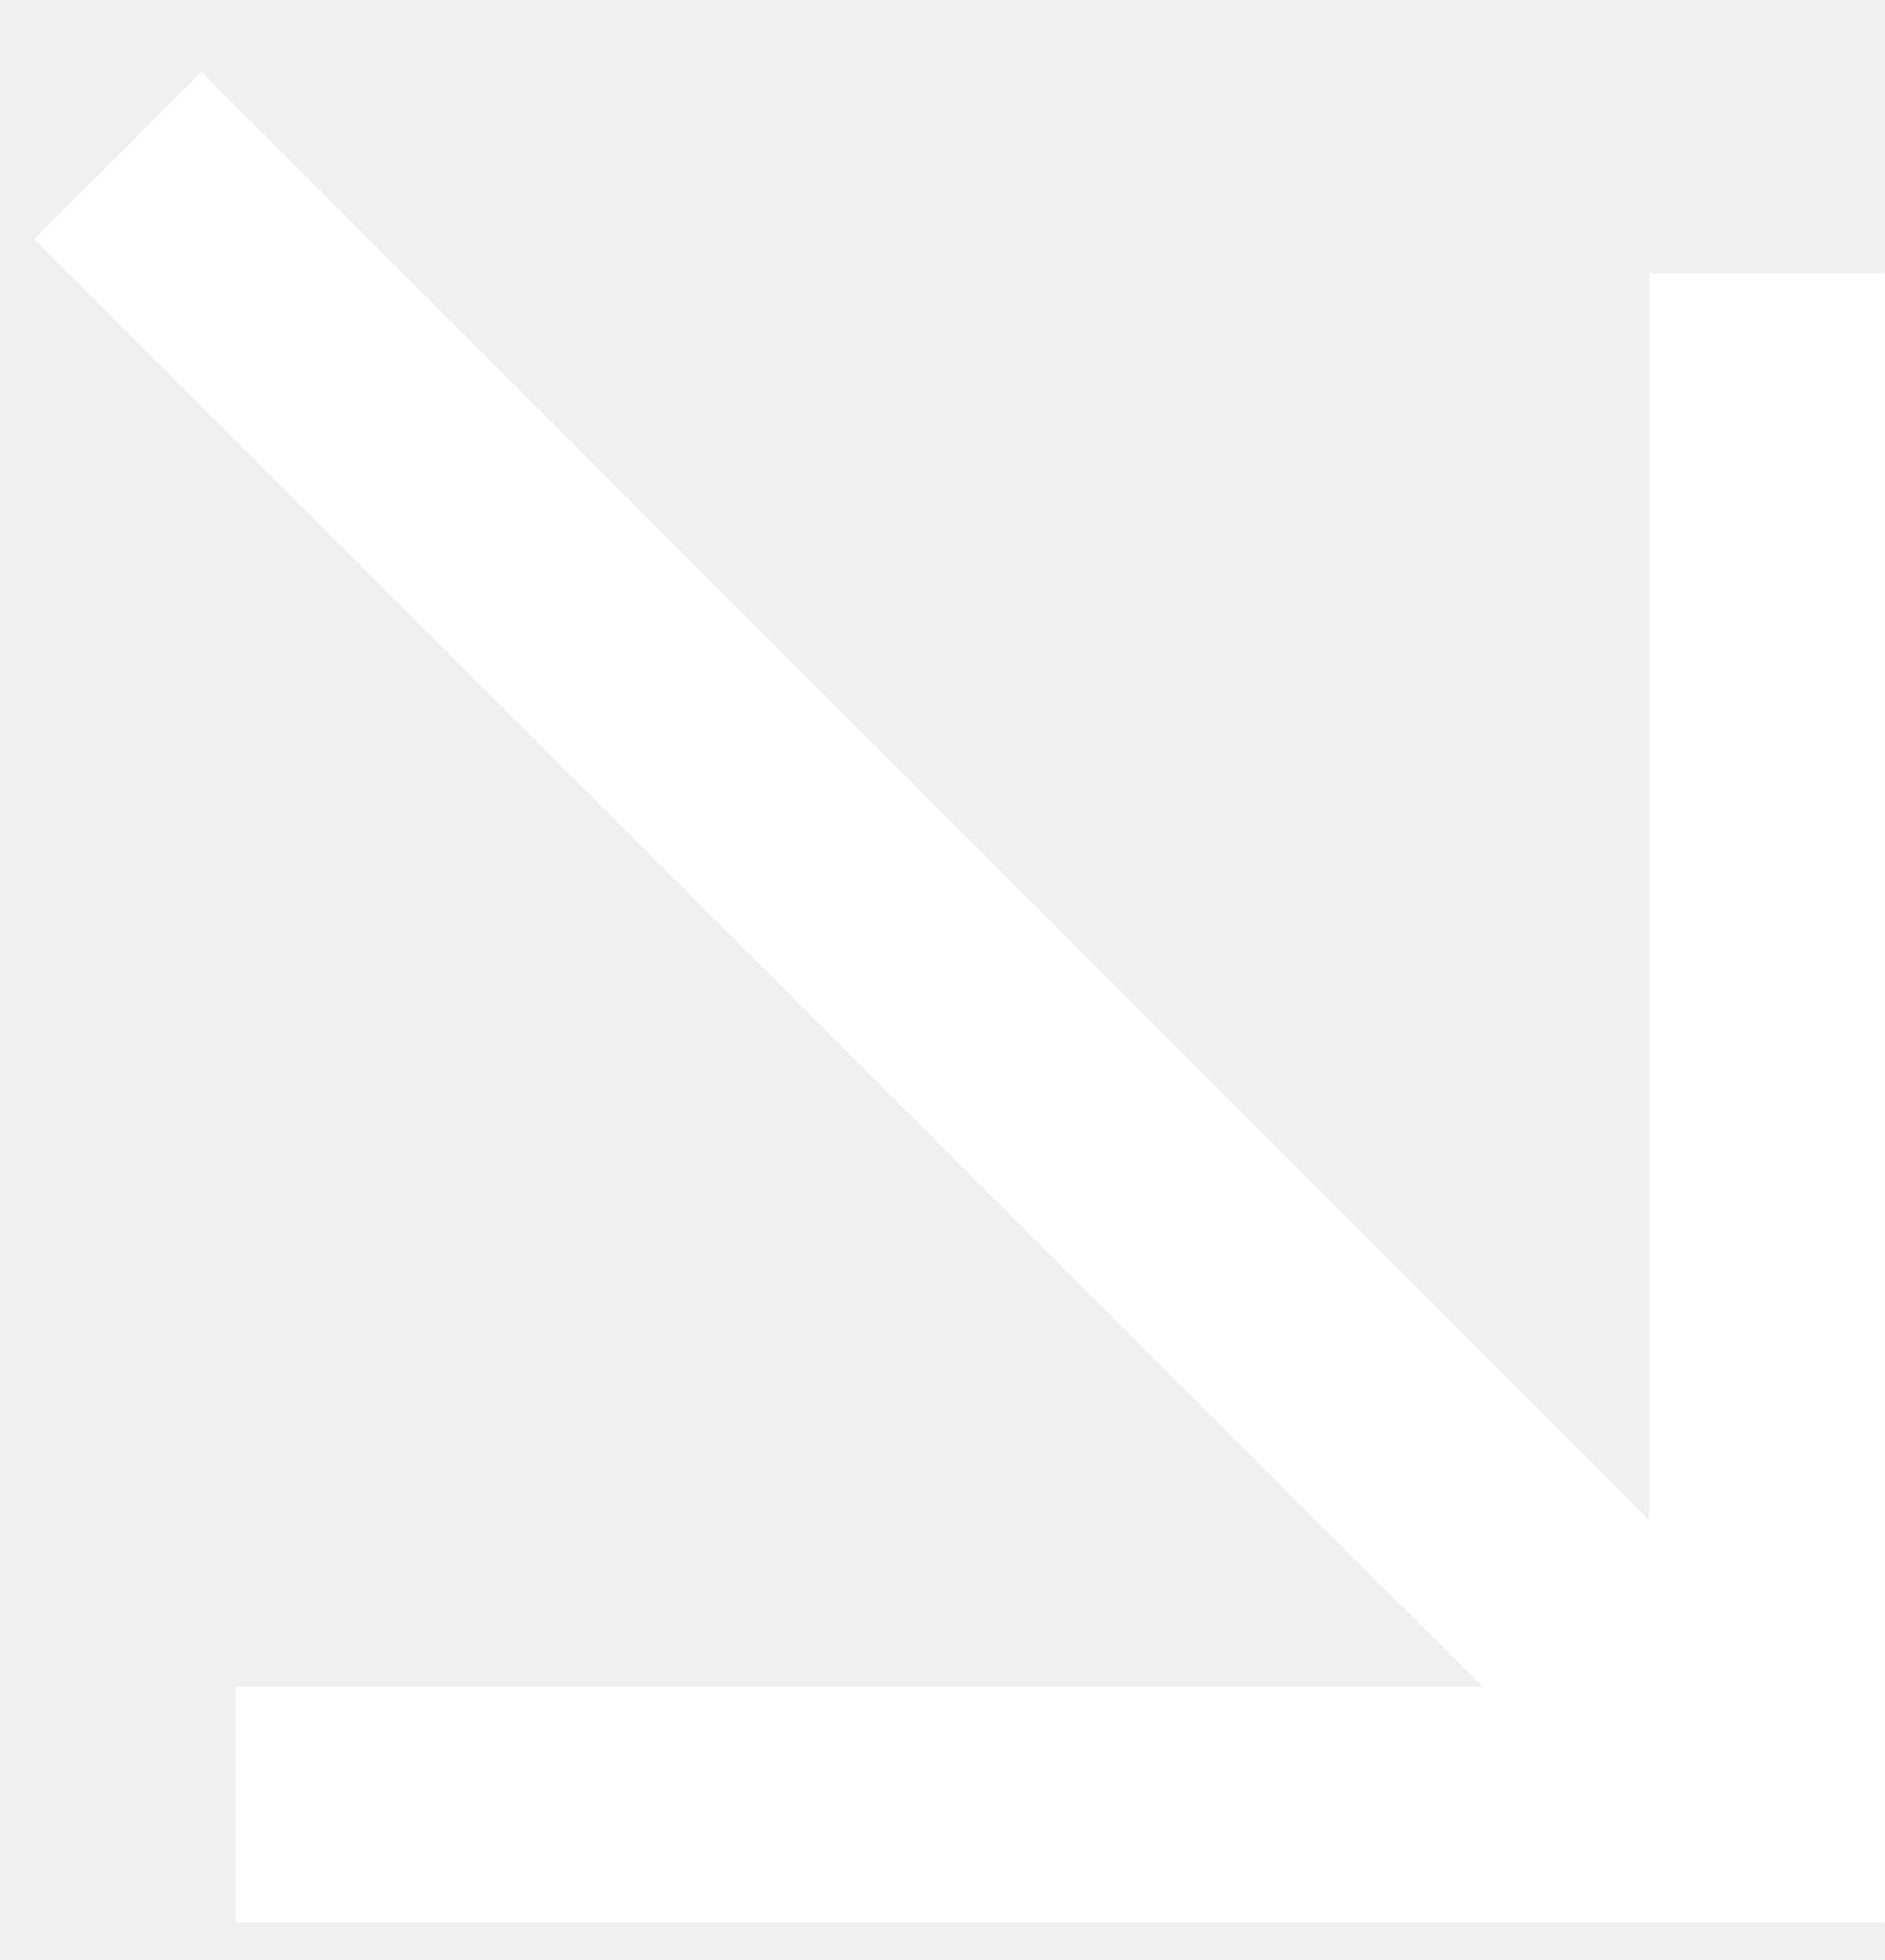
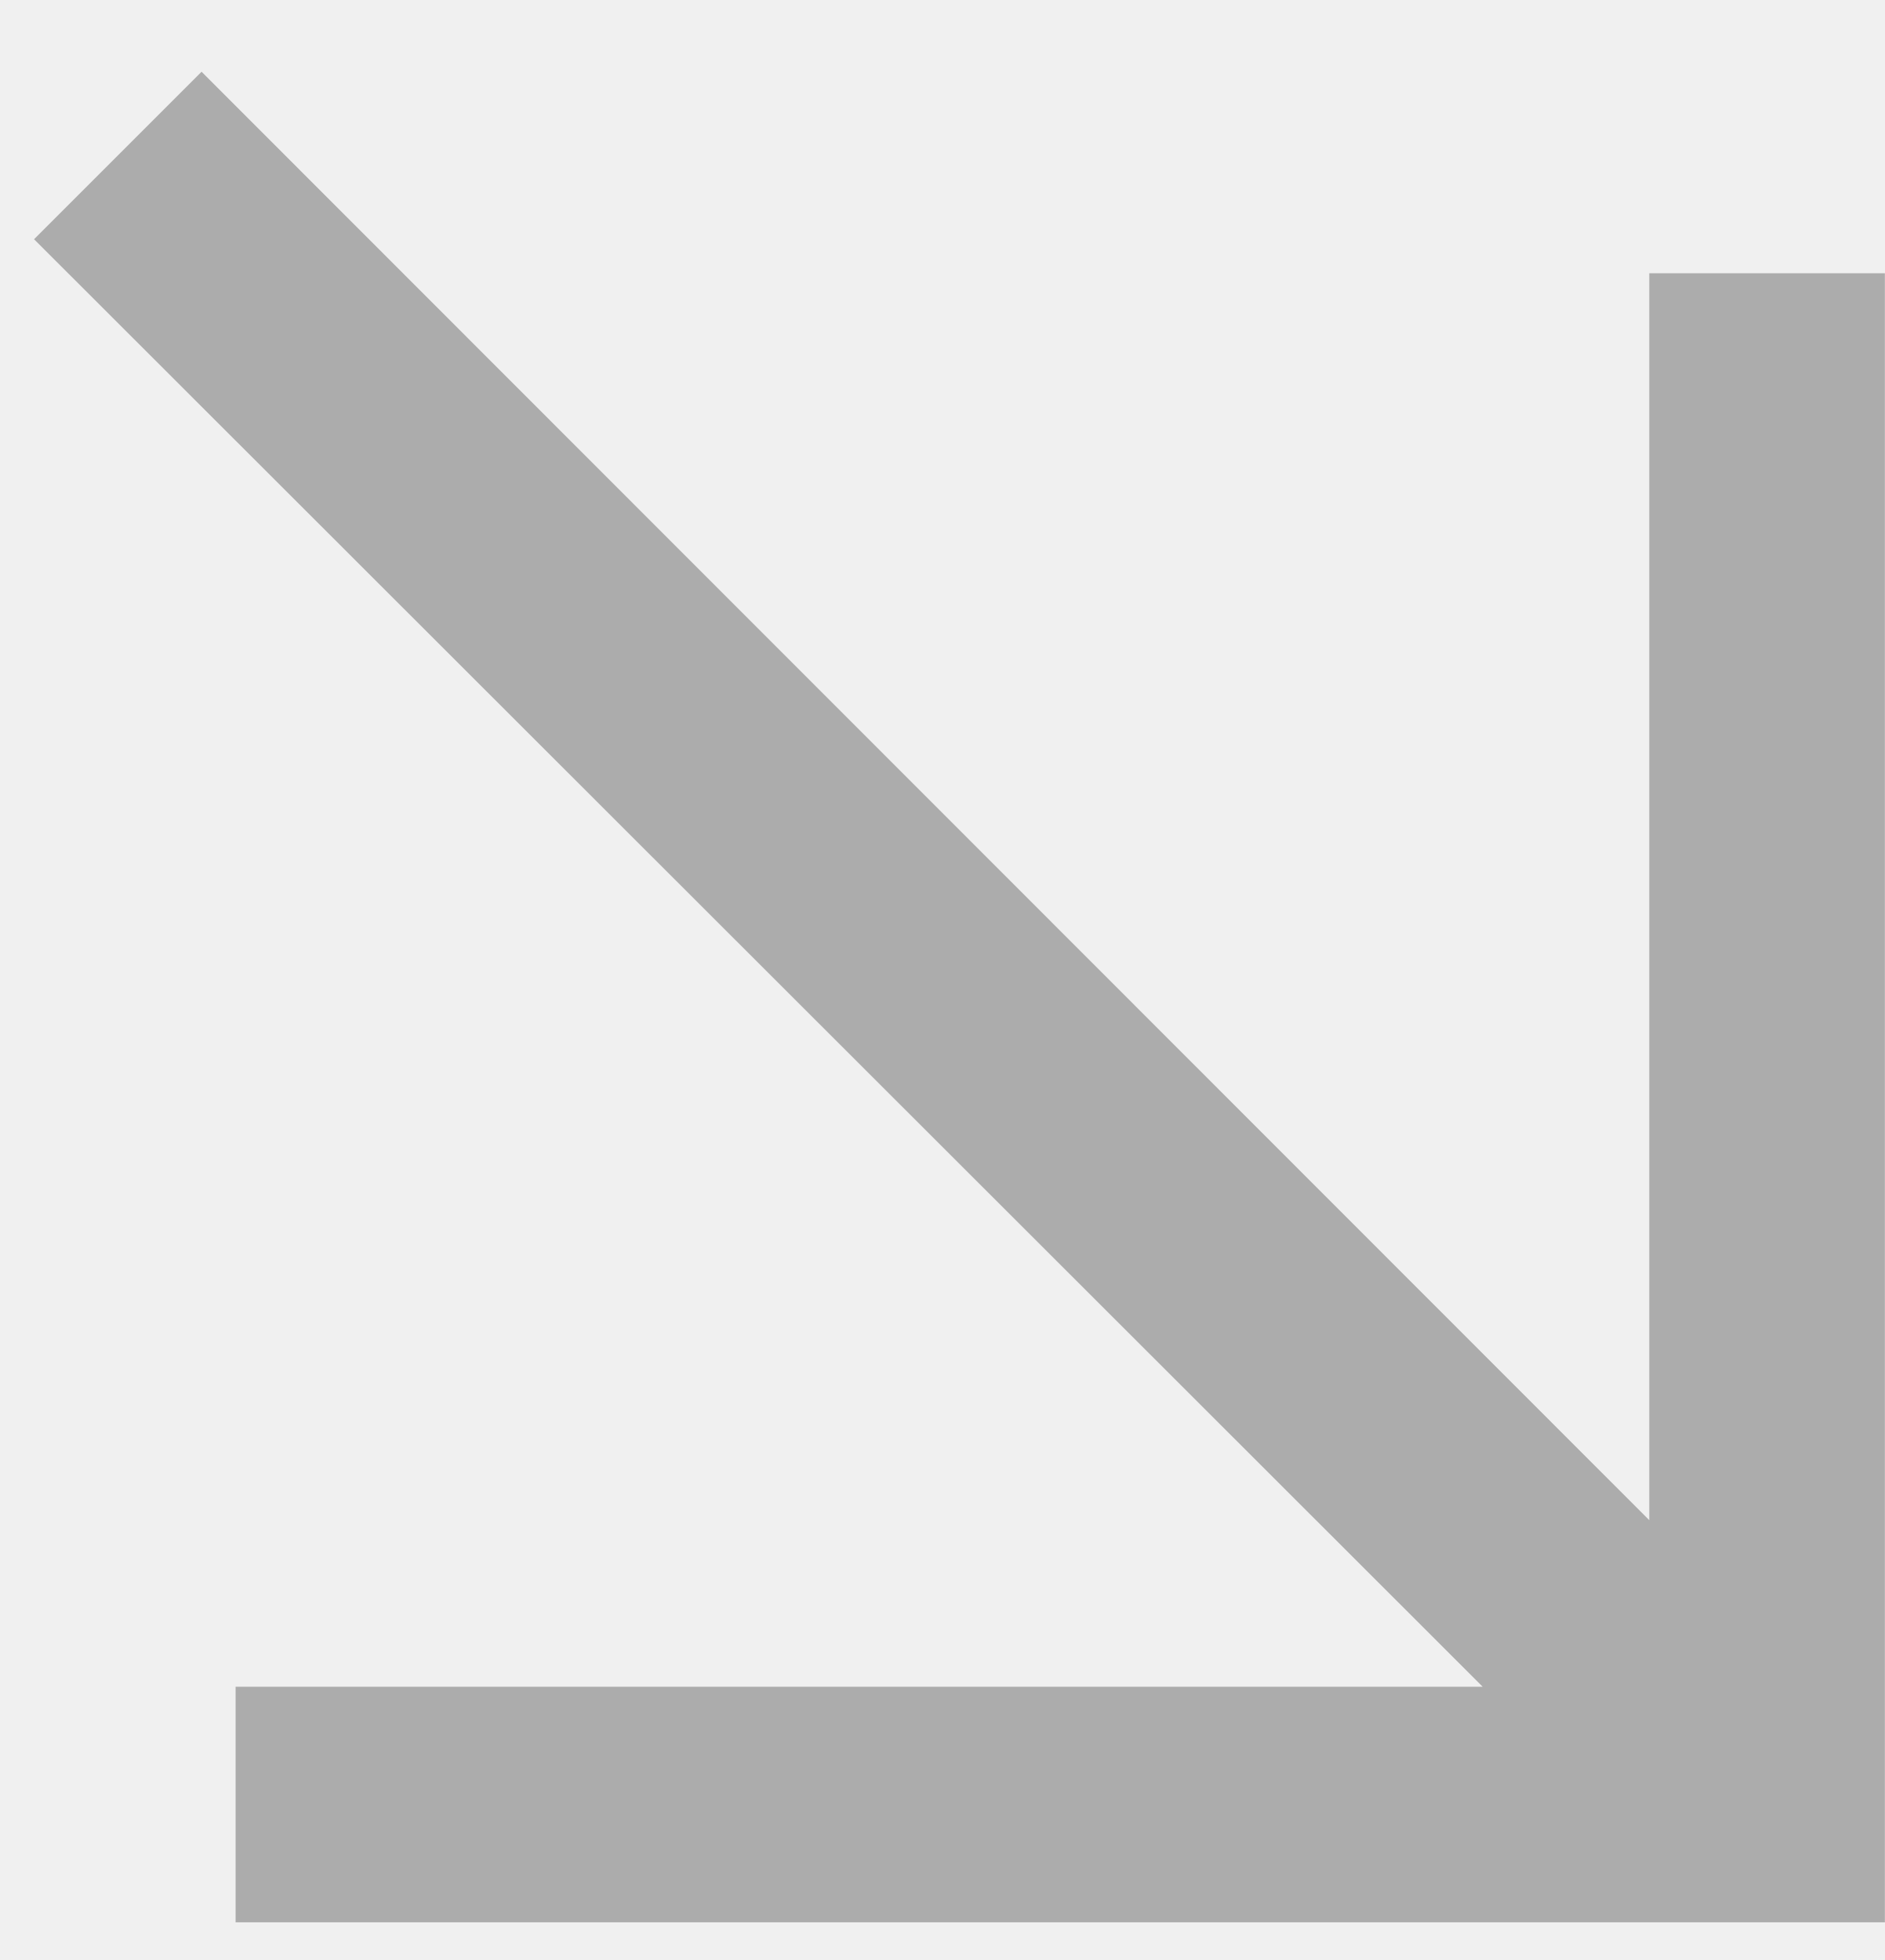
<svg xmlns="http://www.w3.org/2000/svg" width="50" height="52" viewBox="0 0 60 60" fill="none">
-   <path d="M52.5 7.5H60V60H7.5V52.5H47.197L1.084 6.416L6.416 1.084L52.5 47.197V7.5Z" fill="white" />
+   <path d="M52.5 7.5H60V60H7.5V52.5H47.197L1.084 6.416L6.416 1.084L52.5 47.197V7.5Z" fill="#ACACAC" />
</svg>
